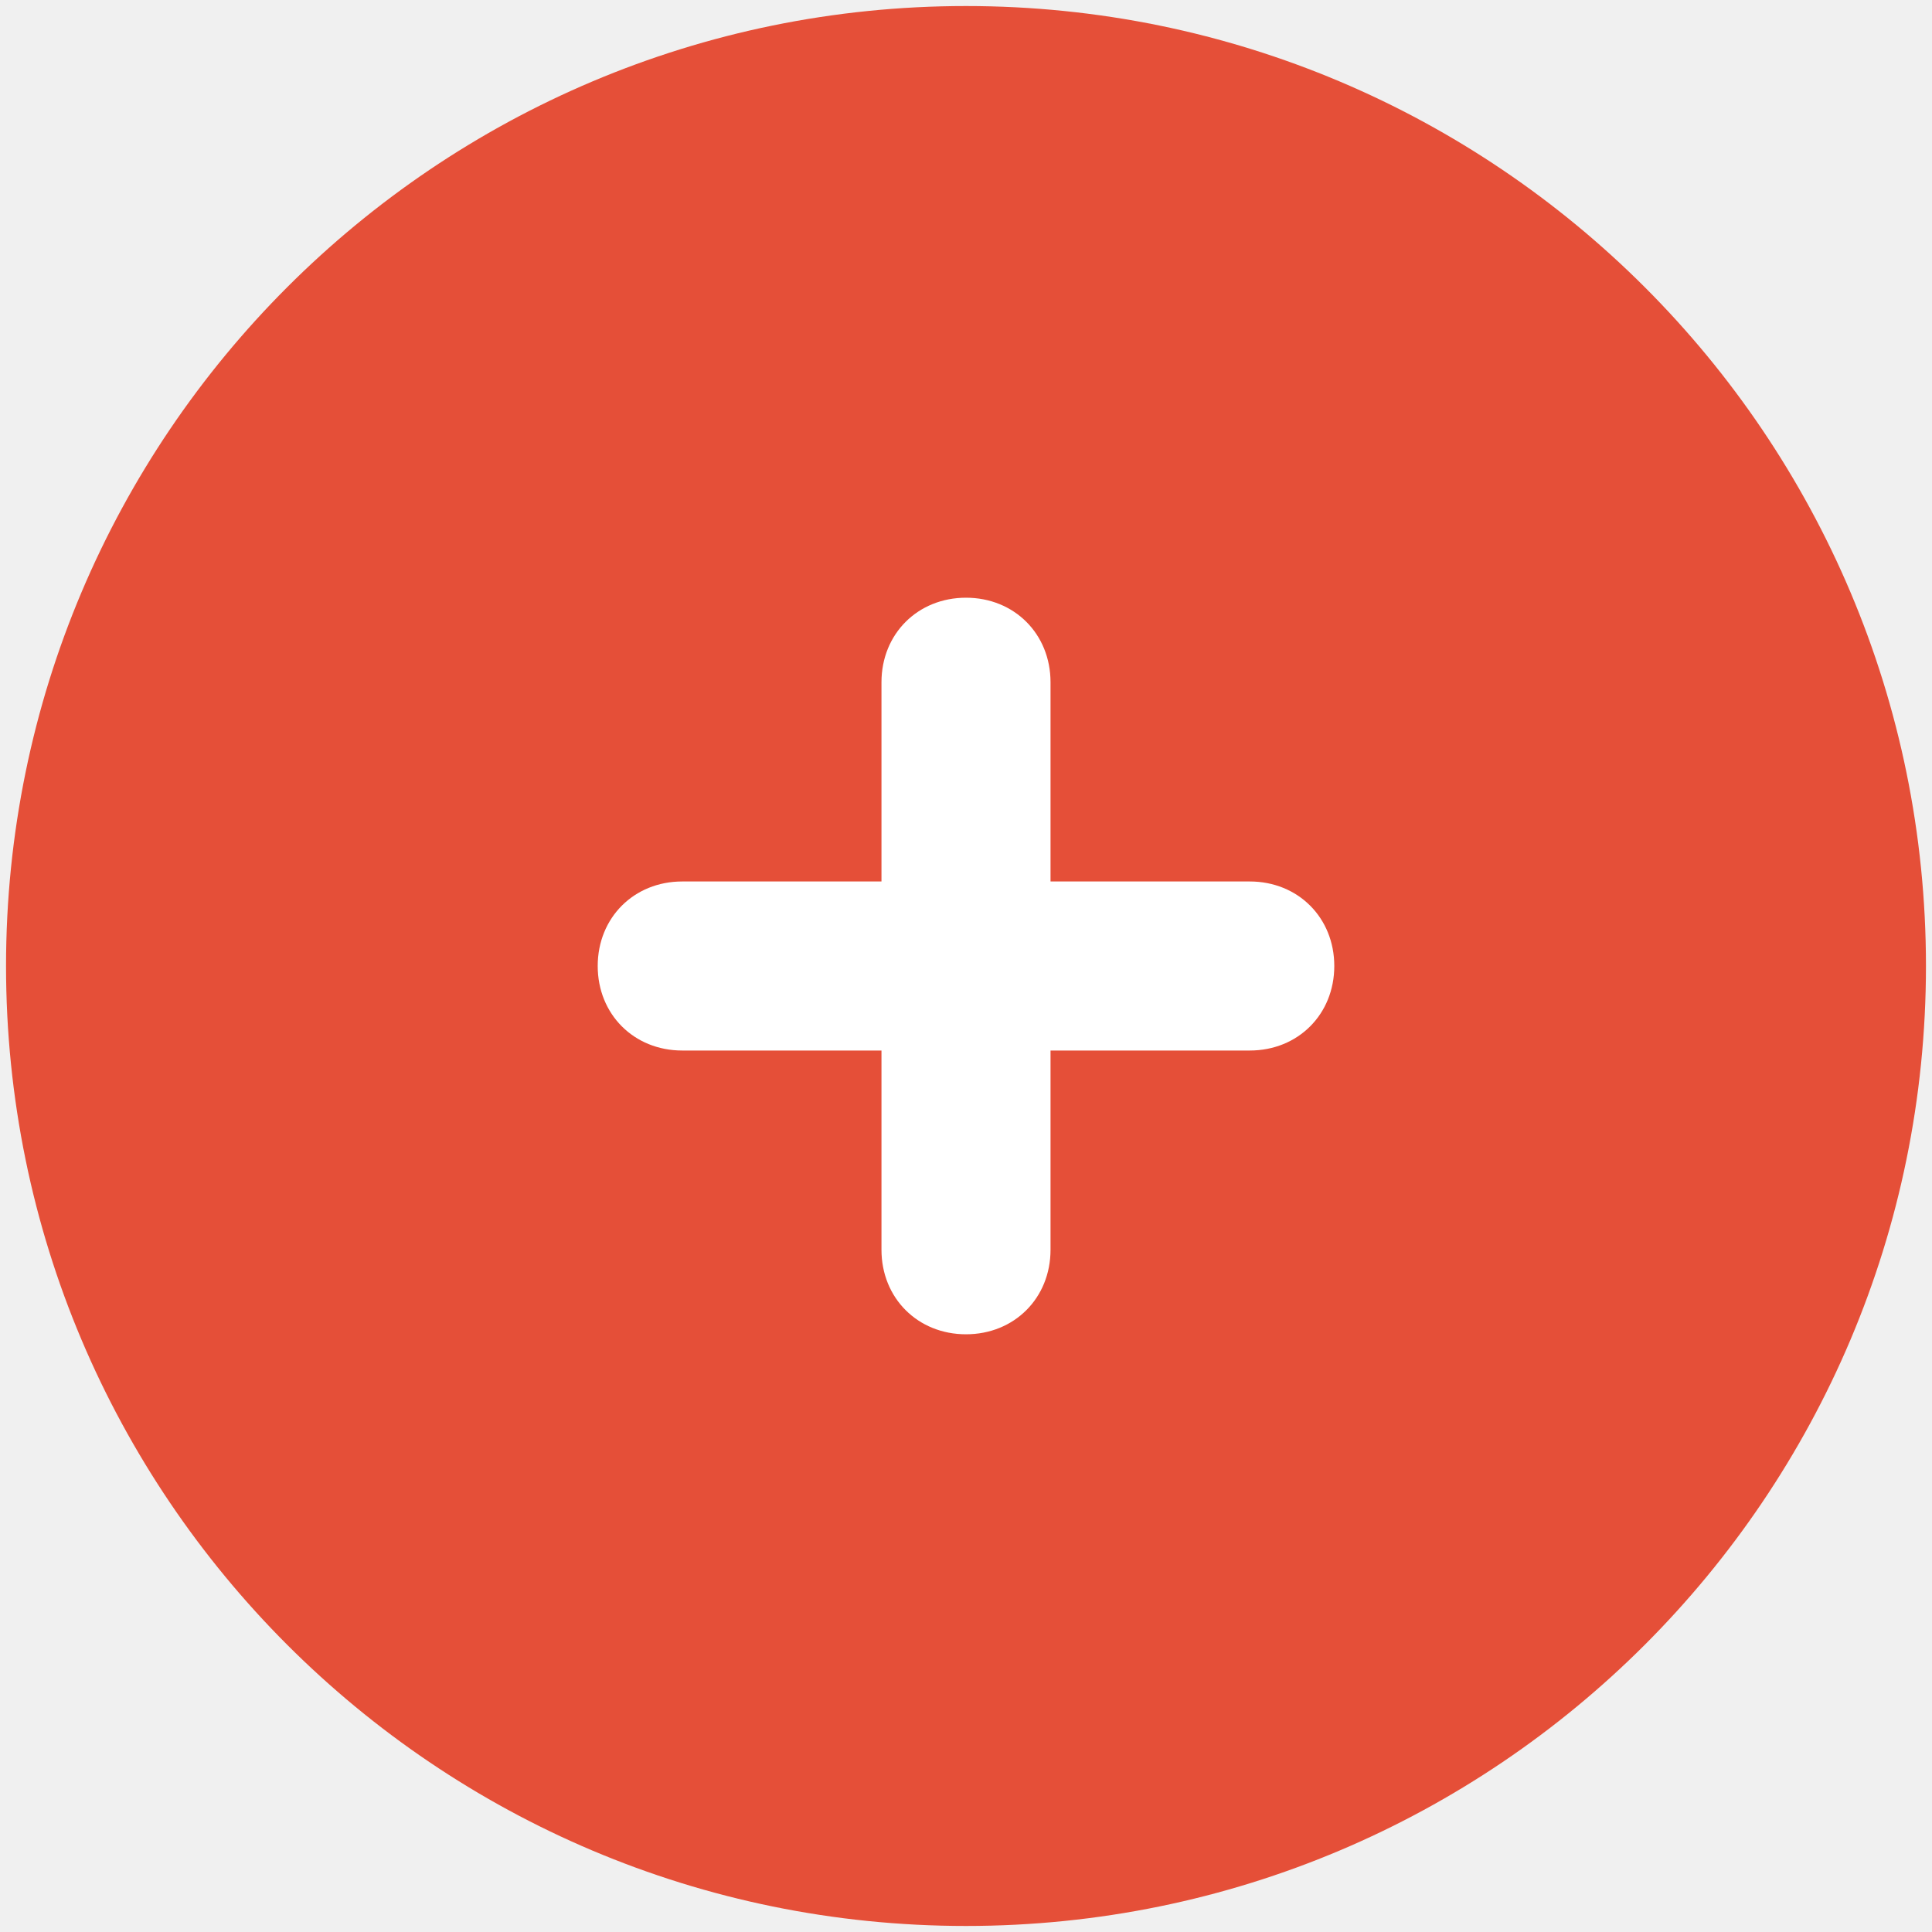
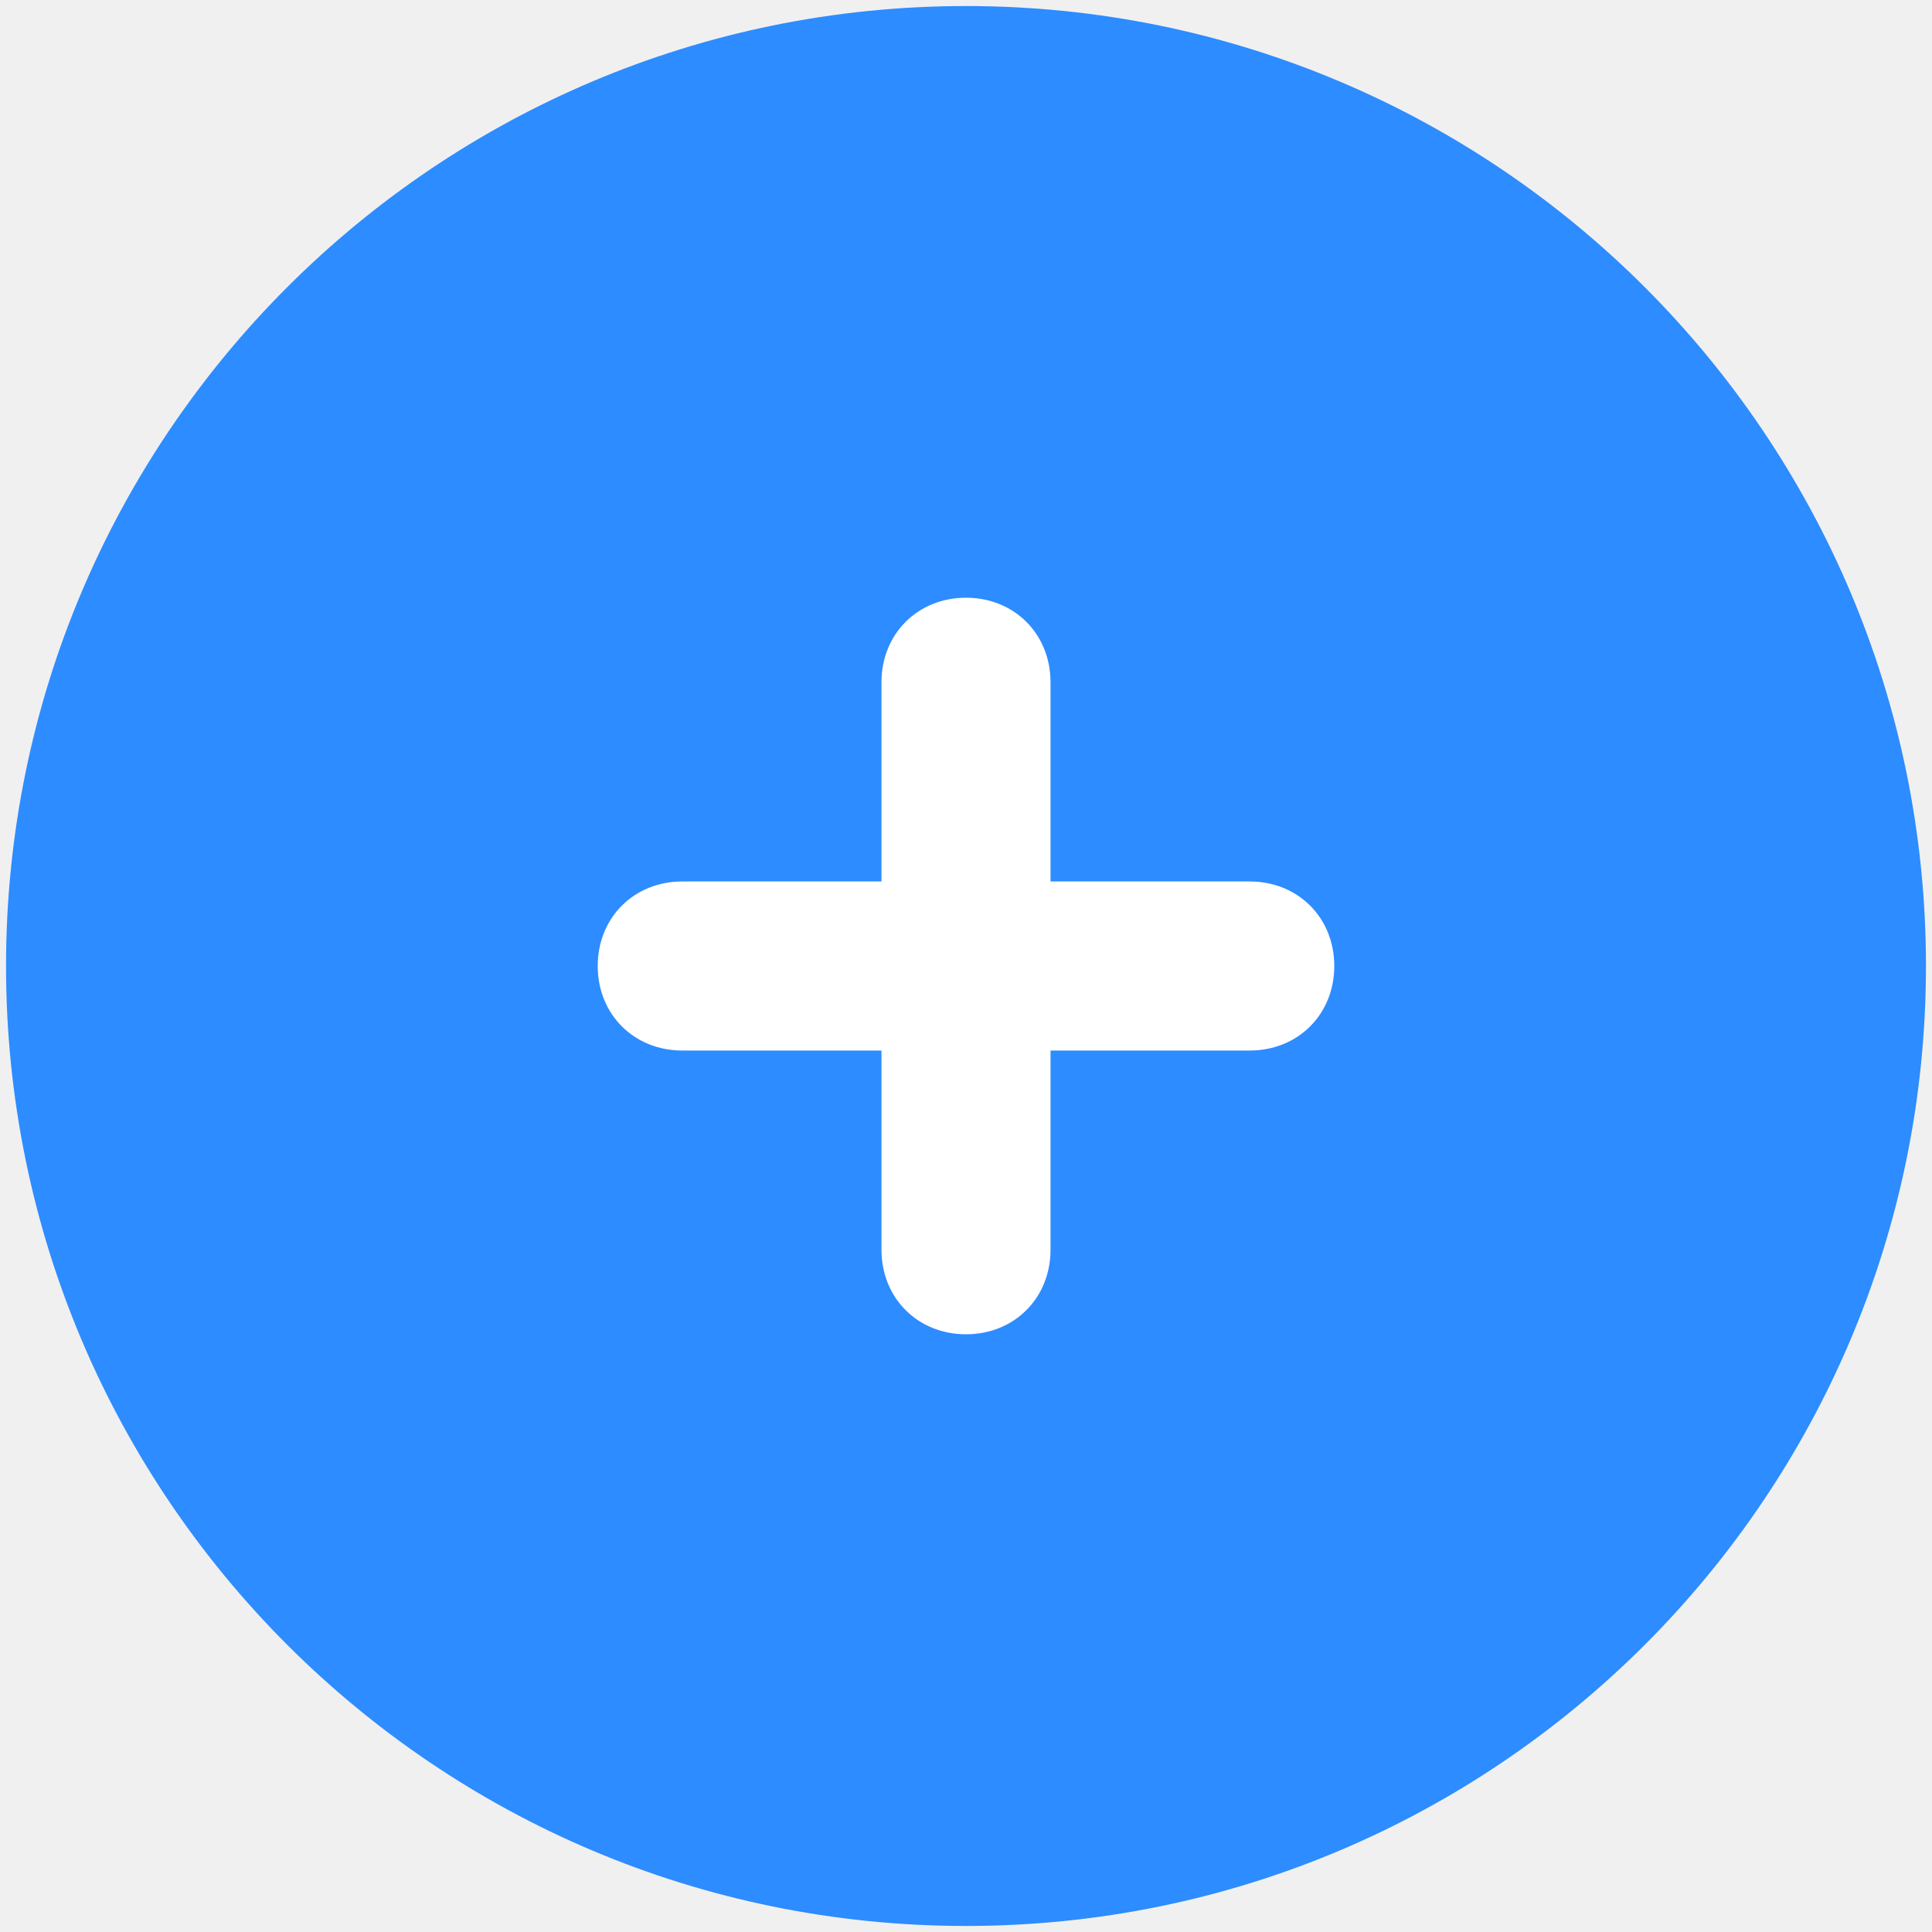
<svg xmlns="http://www.w3.org/2000/svg" version="1.1" viewBox="0 0 32 32">
  <defs>
    <style>
      .cls-1 {
        fill: #fff;
      }

      .cls-2 {
-         fill: #e54f38;
+         fill: #2D8CFF;
      }
    </style>
  </defs>
  <g>
    <g id="Layer_1">
      <g id="Layer_1-2" data-name="Layer_1">
        <circle class="cls-2" cx="16" cy="16" r="15.9" />
        <path class="cls-1" d="M20.7,14.6h-3.3v-3.3c0-.8-.6-1.4-1.4-1.4s-1.4.6-1.4,1.4v3.3h-3.3c-.8,0-1.4.6-1.4,1.4s.6,1.4,1.4,1.4h3.3v3.3c0,.8.6,1.4,1.4,1.4s1.4-.6,1.4-1.4v-3.3h3.3c.8,0,1.4-.6,1.4-1.4s-.6-1.4-1.4-1.4Z" />
      </g>
    </g>
  </g>
</svg>
